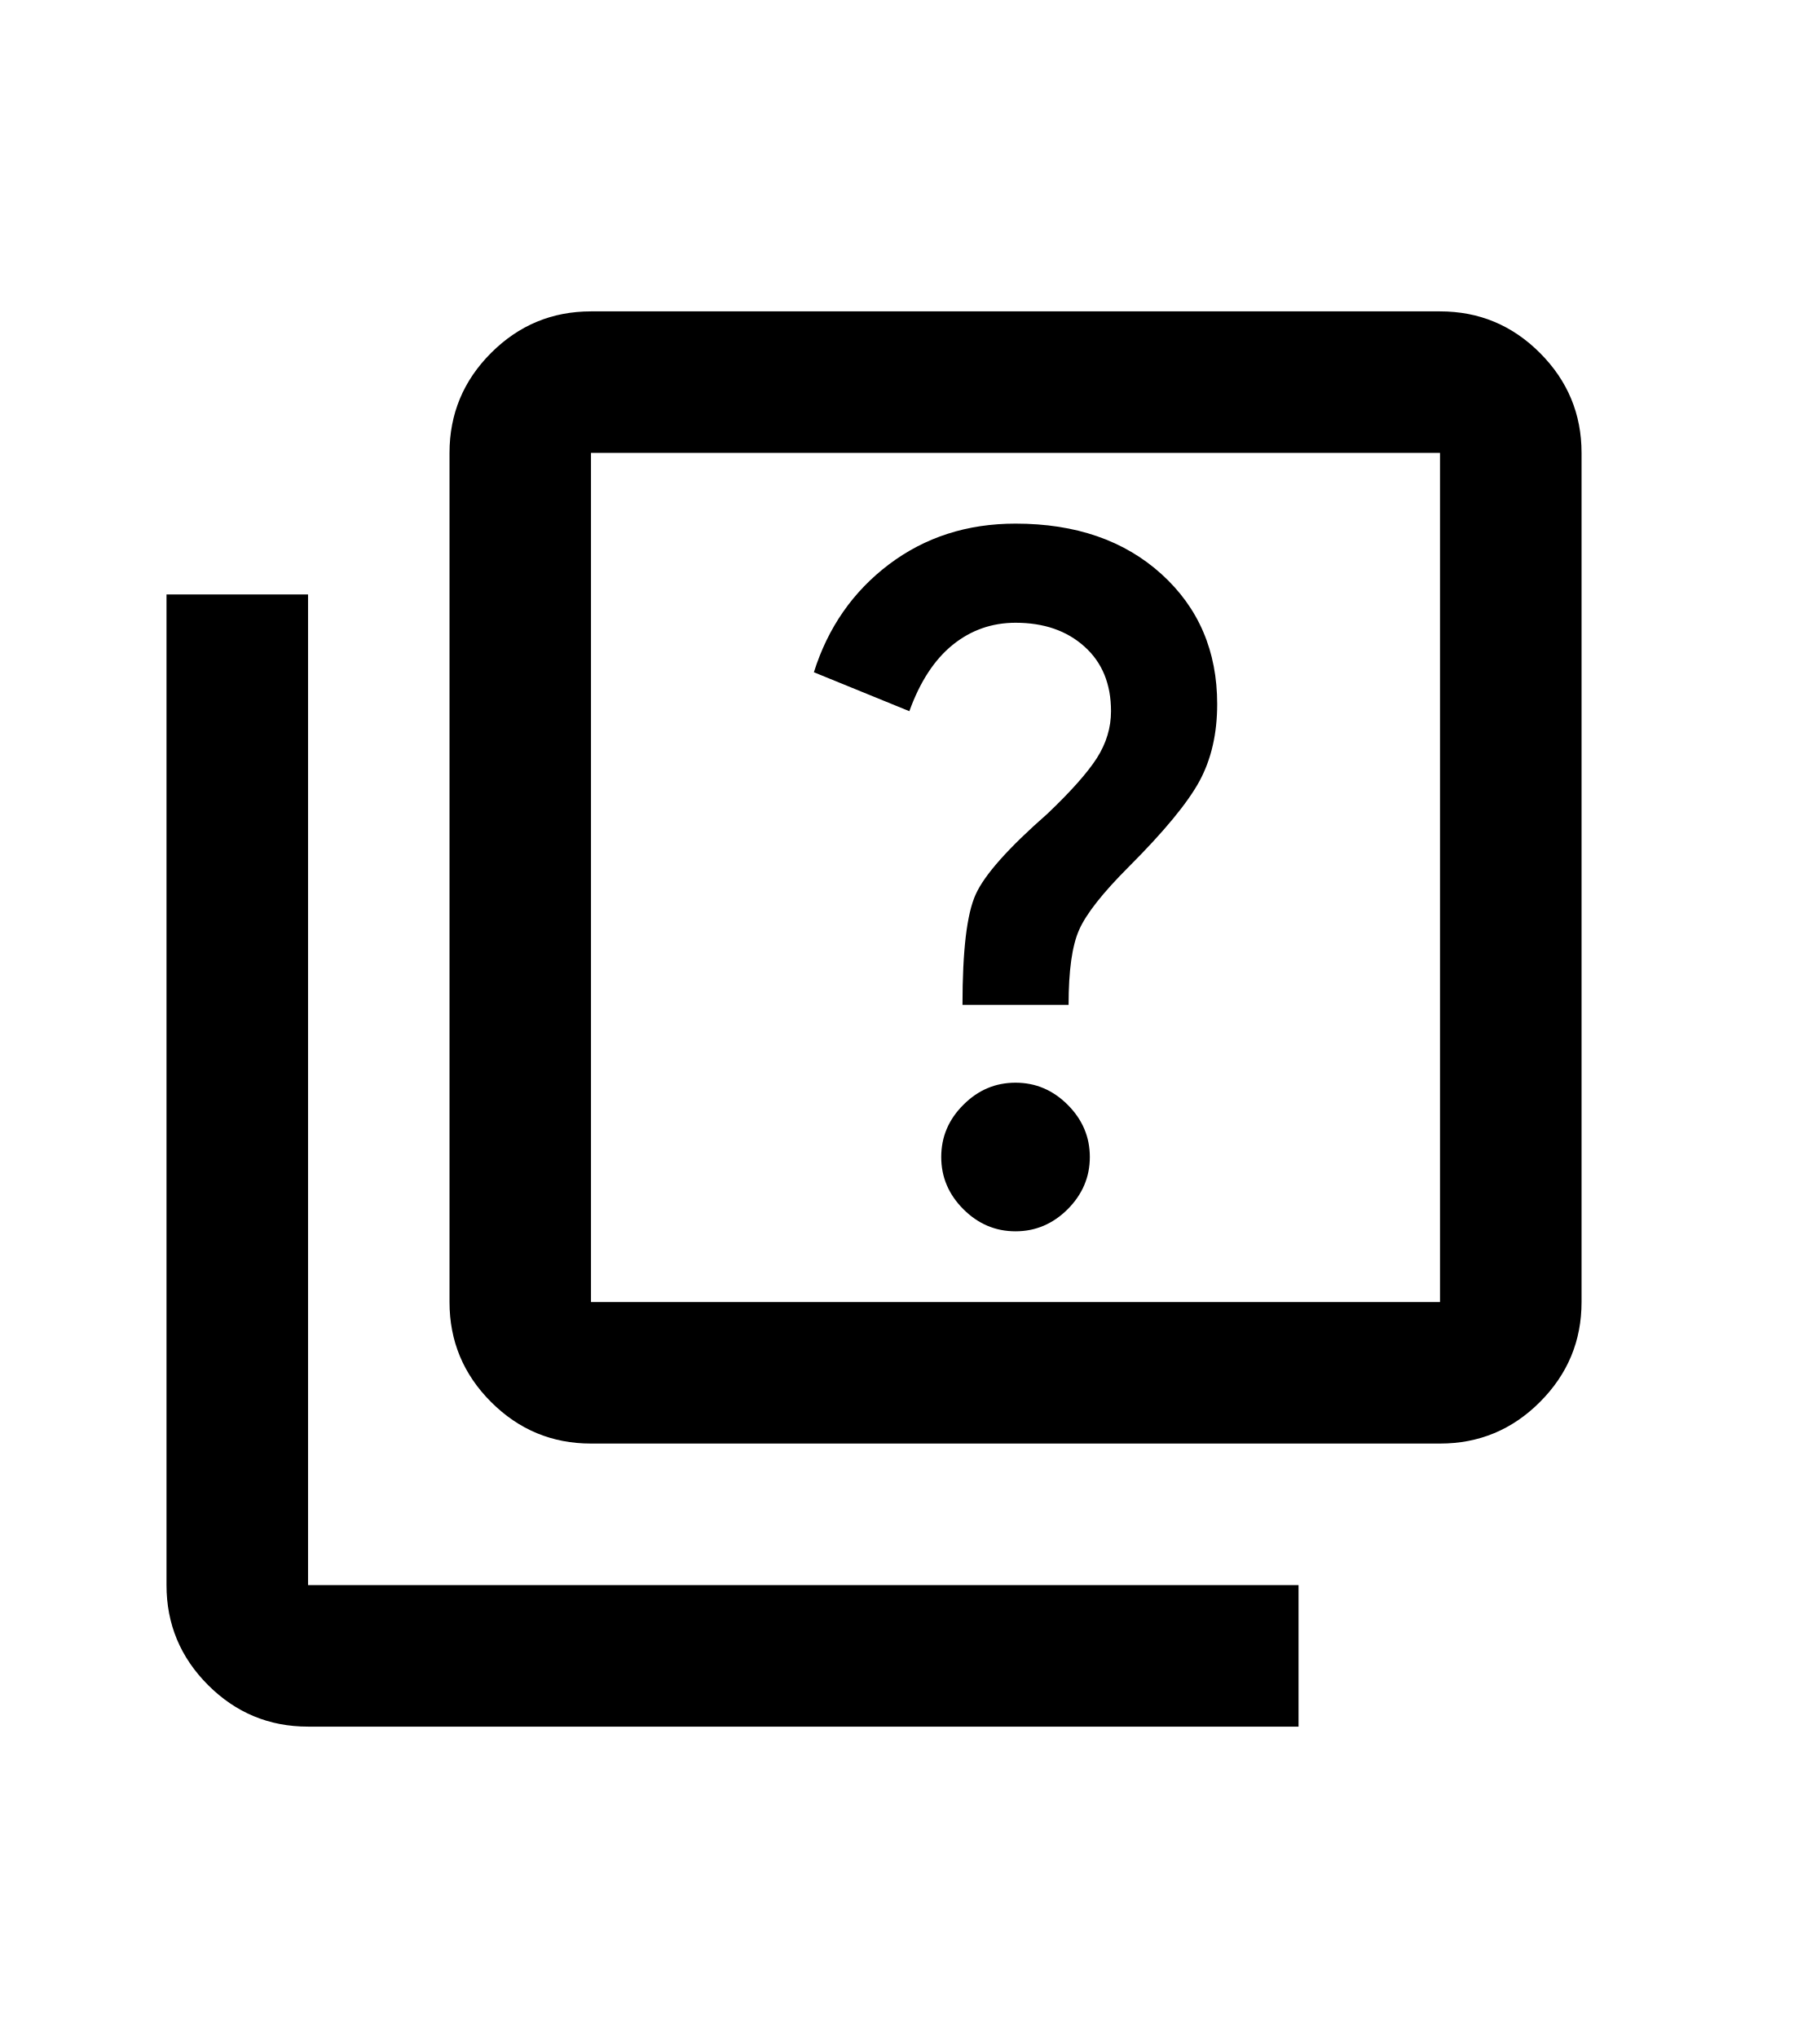
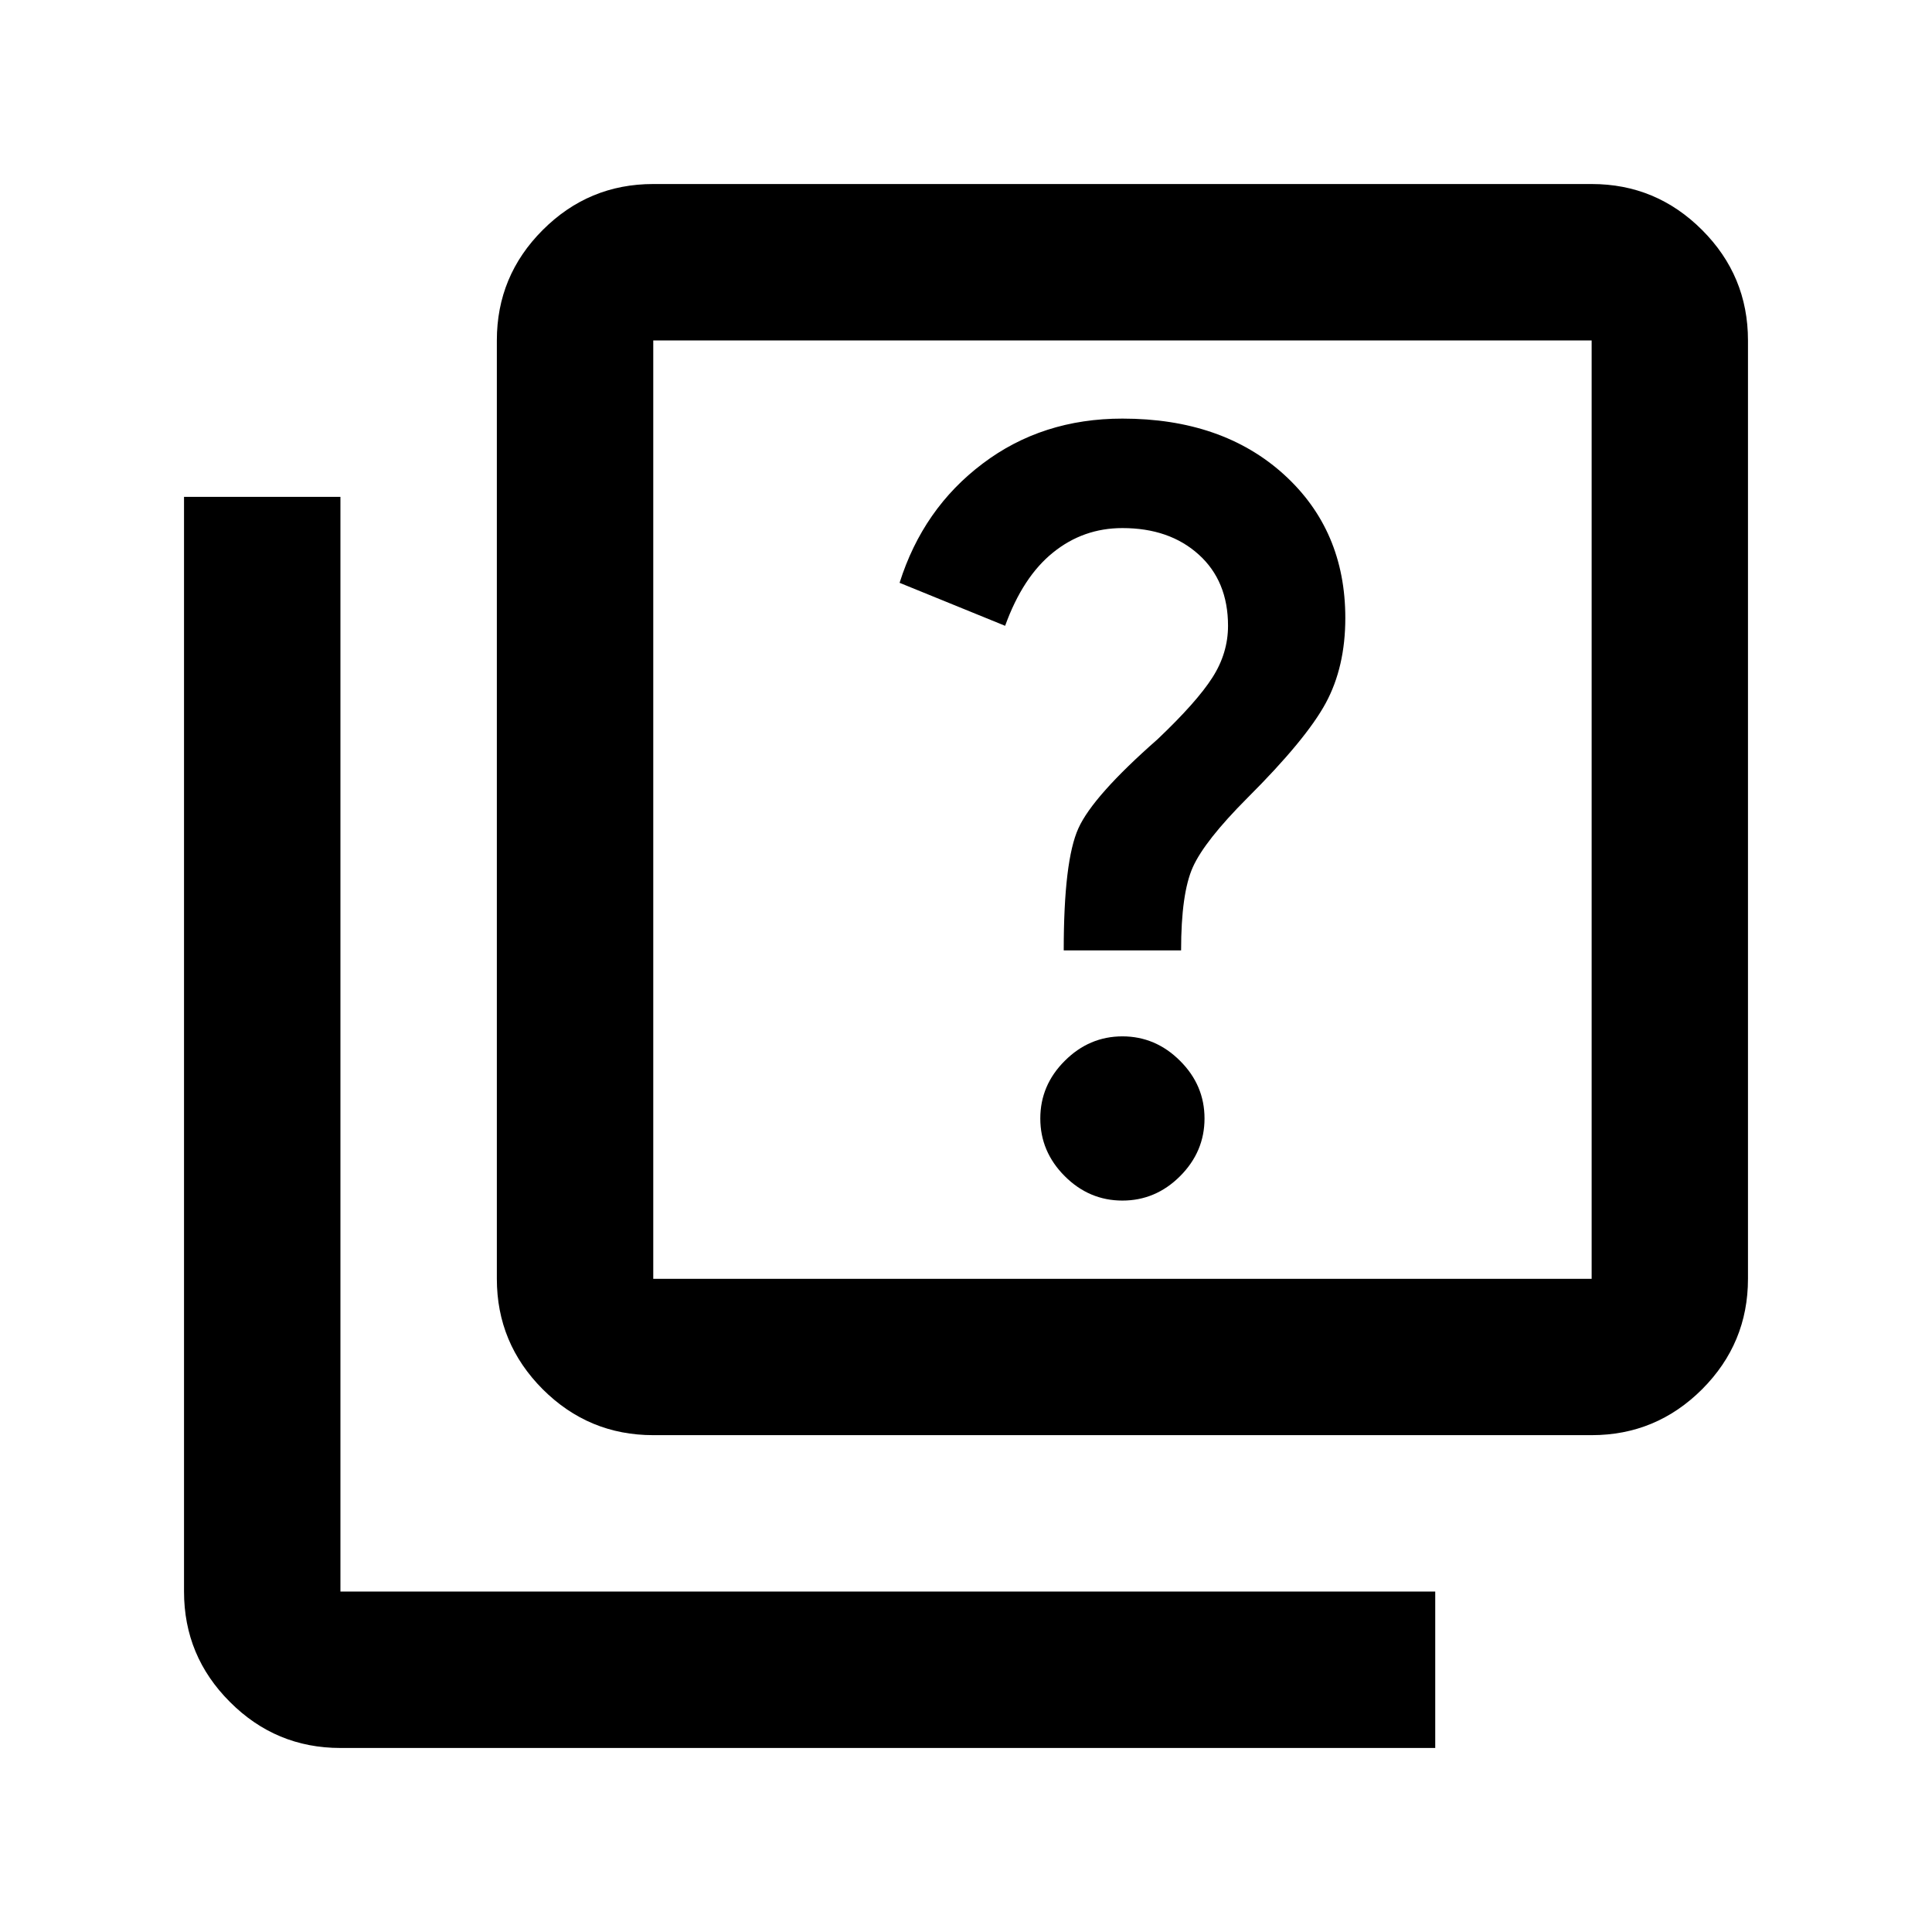
- <svg xmlns="http://www.w3.org/2000/svg" width="25" height="28" viewBox="0 0 25 28" fill="none">
-   <path d="M13.955 16.917C14.23 16.917 14.469 16.815 14.672 16.613C14.874 16.41 14.976 16.171 14.976 15.896C14.976 15.62 14.874 15.381 14.672 15.179C14.469 14.976 14.23 14.875 13.955 14.875C13.679 14.875 13.44 14.976 13.238 15.179C13.035 15.381 12.934 15.62 12.934 15.896C12.934 16.171 13.035 16.41 13.238 16.613C13.44 16.815 13.679 16.917 13.955 16.917ZM13.226 13.806H14.684C14.684 13.336 14.732 12.991 14.83 12.773C14.927 12.554 15.154 12.266 15.51 11.91C15.996 11.424 16.32 11.031 16.483 10.731C16.645 10.431 16.726 10.079 16.726 9.674C16.726 8.944 16.47 8.349 15.96 7.887C15.45 7.425 14.781 7.194 13.955 7.194C13.29 7.194 12.711 7.381 12.217 7.753C11.723 8.126 11.378 8.62 11.184 9.236L12.496 9.771C12.642 9.366 12.841 9.062 13.092 8.859C13.343 8.657 13.631 8.556 13.955 8.556C14.344 8.556 14.66 8.665 14.903 8.884C15.146 9.102 15.267 9.398 15.267 9.771C15.267 9.998 15.202 10.212 15.073 10.415C14.943 10.617 14.716 10.873 14.392 11.181C13.857 11.65 13.529 12.019 13.408 12.287C13.286 12.554 13.226 13.06 13.226 13.806ZM8.121 19.833C7.587 19.833 7.129 19.643 6.748 19.262C6.367 18.881 6.177 18.424 6.177 17.889V6.222C6.177 5.688 6.367 5.23 6.748 4.849C7.129 4.468 7.587 4.278 8.121 4.278H19.788C20.323 4.278 20.781 4.468 21.161 4.849C21.542 5.23 21.733 5.688 21.733 6.222V17.889C21.733 18.424 21.542 18.881 21.161 19.262C20.781 19.643 20.323 19.833 19.788 19.833H8.121ZM8.121 17.889H19.788V6.222H8.121V17.889ZM4.233 23.722C3.698 23.722 3.24 23.532 2.859 23.151C2.478 22.77 2.288 22.312 2.288 21.778V8.167H4.233V21.778H17.844V23.722H4.233Z" fill="currentColor" />
+ <svg xmlns="http://www.w3.org/2000/svg" viewBox="0 0 24 24" fill="none">
+   <path d="M13.943 14.914C14.218 14.914 14.457 14.813 14.659 14.611C14.862 14.408 14.963 14.169 14.963 13.894C14.963 13.619 14.862 13.38 14.659 13.178C14.457 12.976 14.218 12.874 13.943 12.874C13.668 12.874 13.429 12.976 13.227 13.178C13.024 13.38 12.923 13.619 12.923 13.894C12.923 14.169 13.024 14.408 13.227 14.611C13.429 14.813 13.668 14.914 13.943 14.914ZM13.214 11.806H14.672C14.672 11.336 14.72 10.992 14.817 10.774C14.915 10.555 15.141 10.268 15.497 9.911C15.983 9.426 16.307 9.033 16.469 8.734C16.631 8.434 16.712 8.082 16.712 7.677C16.712 6.949 16.457 6.354 15.947 5.892C15.437 5.431 14.769 5.2 13.943 5.2C13.279 5.2 12.7 5.386 12.207 5.759C11.713 6.131 11.369 6.625 11.175 7.24L12.486 7.774C12.632 7.37 12.83 7.066 13.081 6.864C13.332 6.661 13.619 6.56 13.943 6.56C14.332 6.56 14.647 6.669 14.89 6.888C15.133 7.107 15.255 7.402 15.255 7.774C15.255 8.001 15.19 8.216 15.06 8.418C14.931 8.62 14.704 8.875 14.38 9.183C13.846 9.652 13.518 10.021 13.397 10.288C13.275 10.555 13.214 11.061 13.214 11.806ZM8.115 17.828C7.58 17.828 7.123 17.638 6.742 17.258C6.362 16.877 6.172 16.42 6.172 15.886V4.229C6.172 3.694 6.362 3.237 6.742 2.857C7.123 2.476 7.58 2.286 8.115 2.286H19.772C20.306 2.286 20.763 2.476 21.144 2.857C21.524 3.237 21.714 3.694 21.714 4.229V15.886C21.714 16.42 21.524 16.877 21.144 17.258C20.763 17.638 20.306 17.828 19.772 17.828H8.115ZM8.115 15.886H19.772V4.229H8.115V15.886ZM4.229 21.714C3.695 21.714 3.237 21.524 2.857 21.143C2.476 20.763 2.286 20.306 2.286 19.771V6.172H4.229V19.771H17.829V21.714H4.229Z" fill="black" />
</svg>
